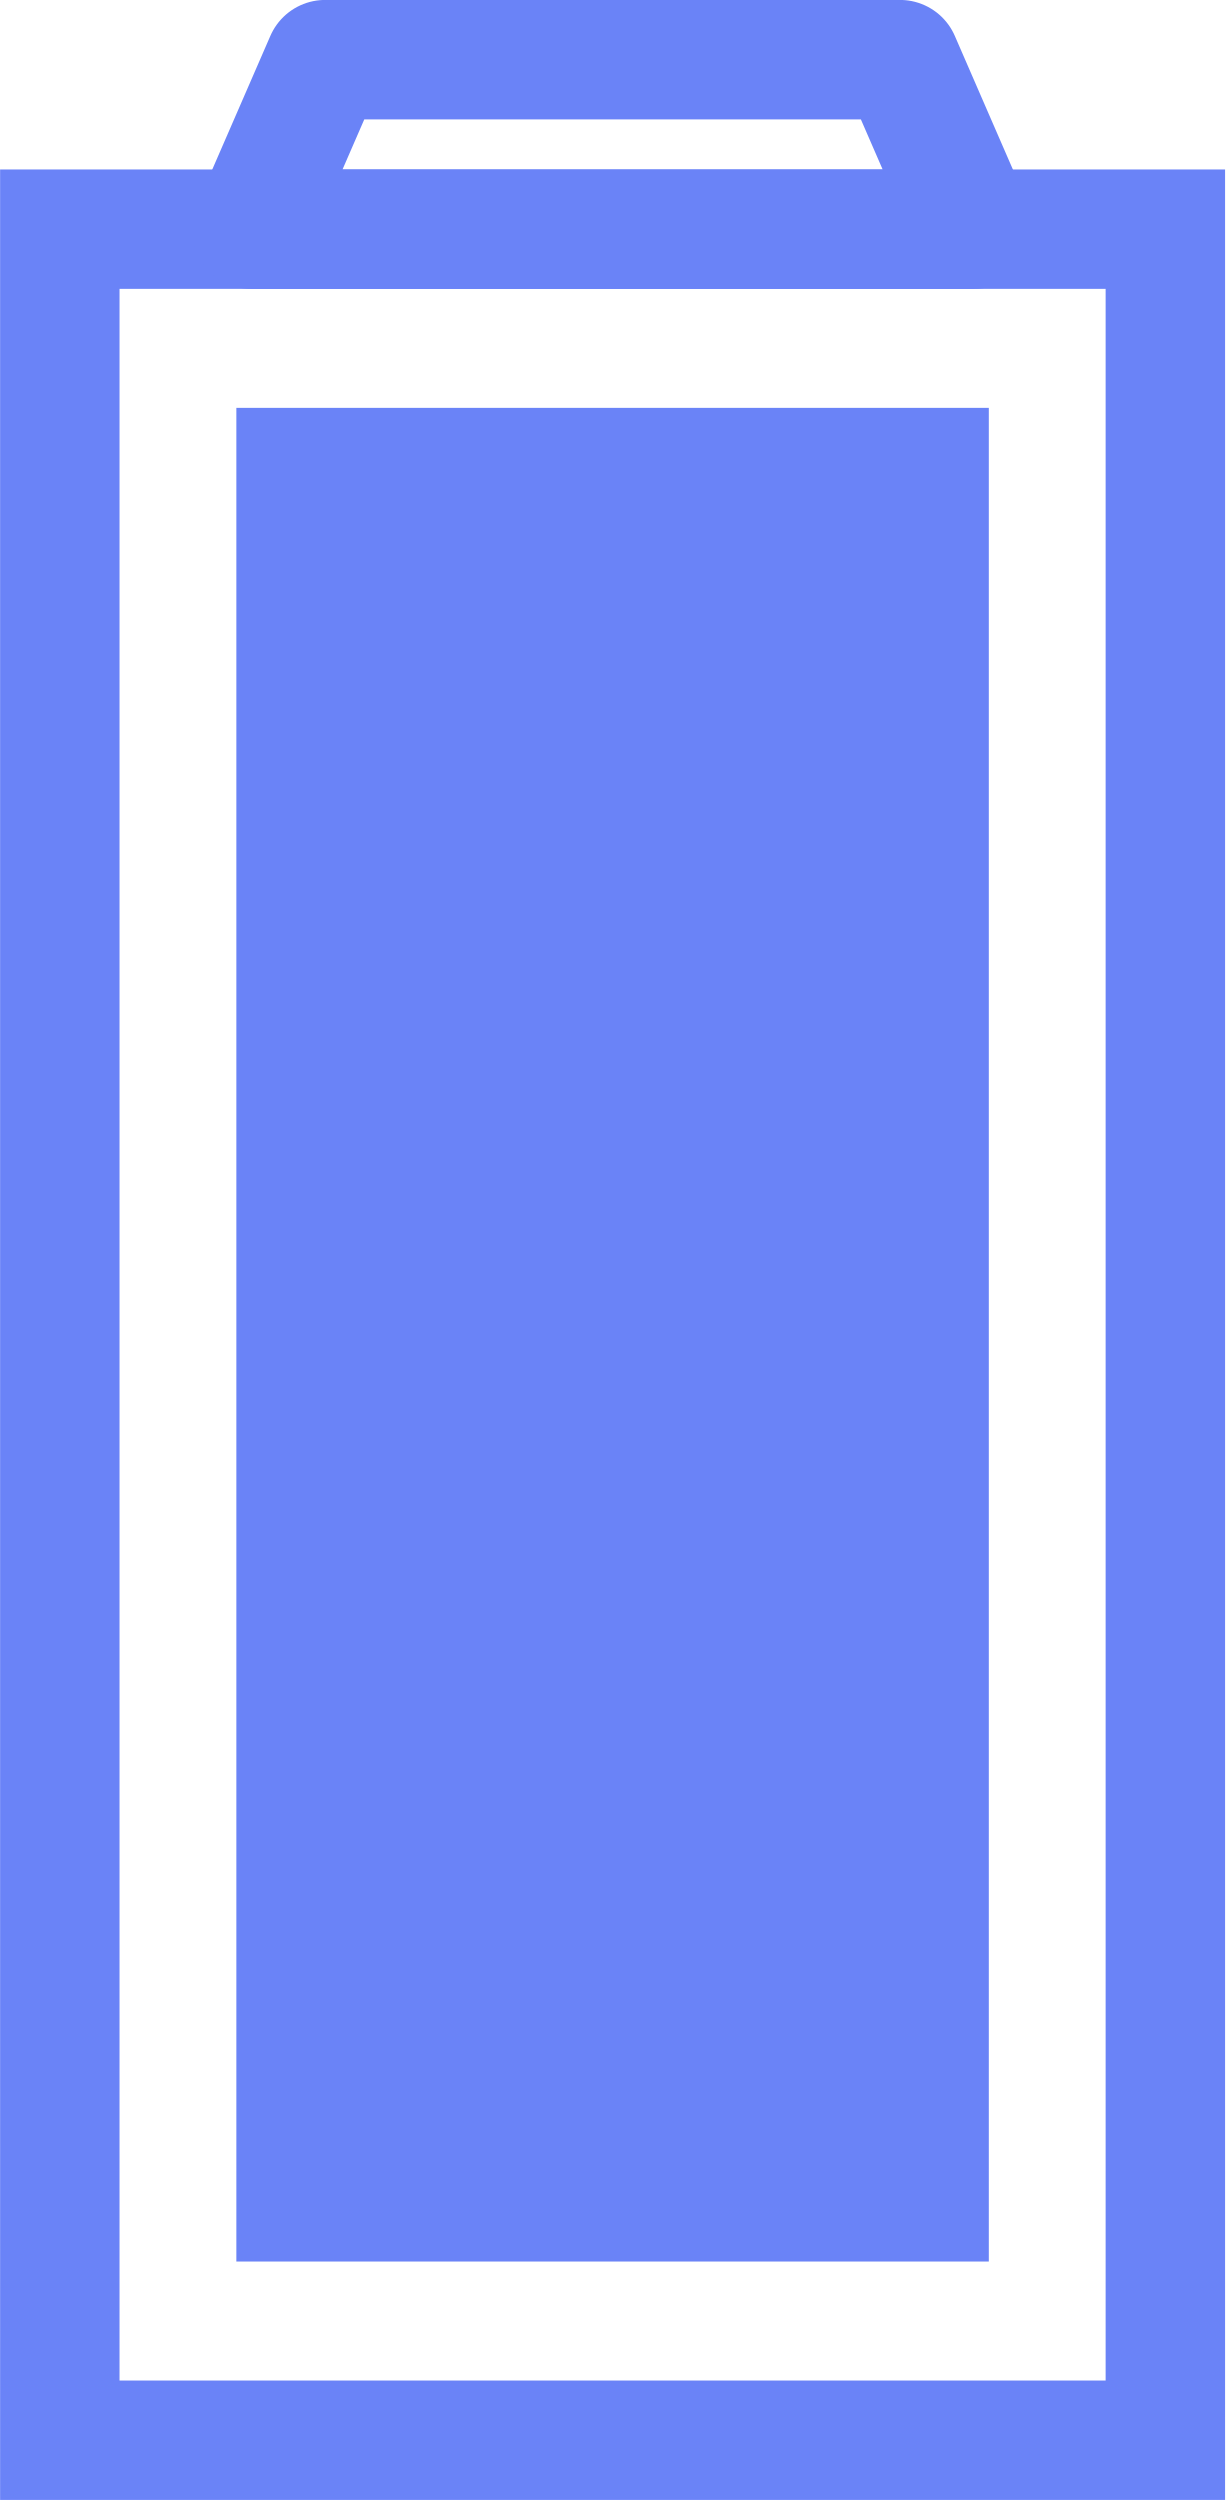
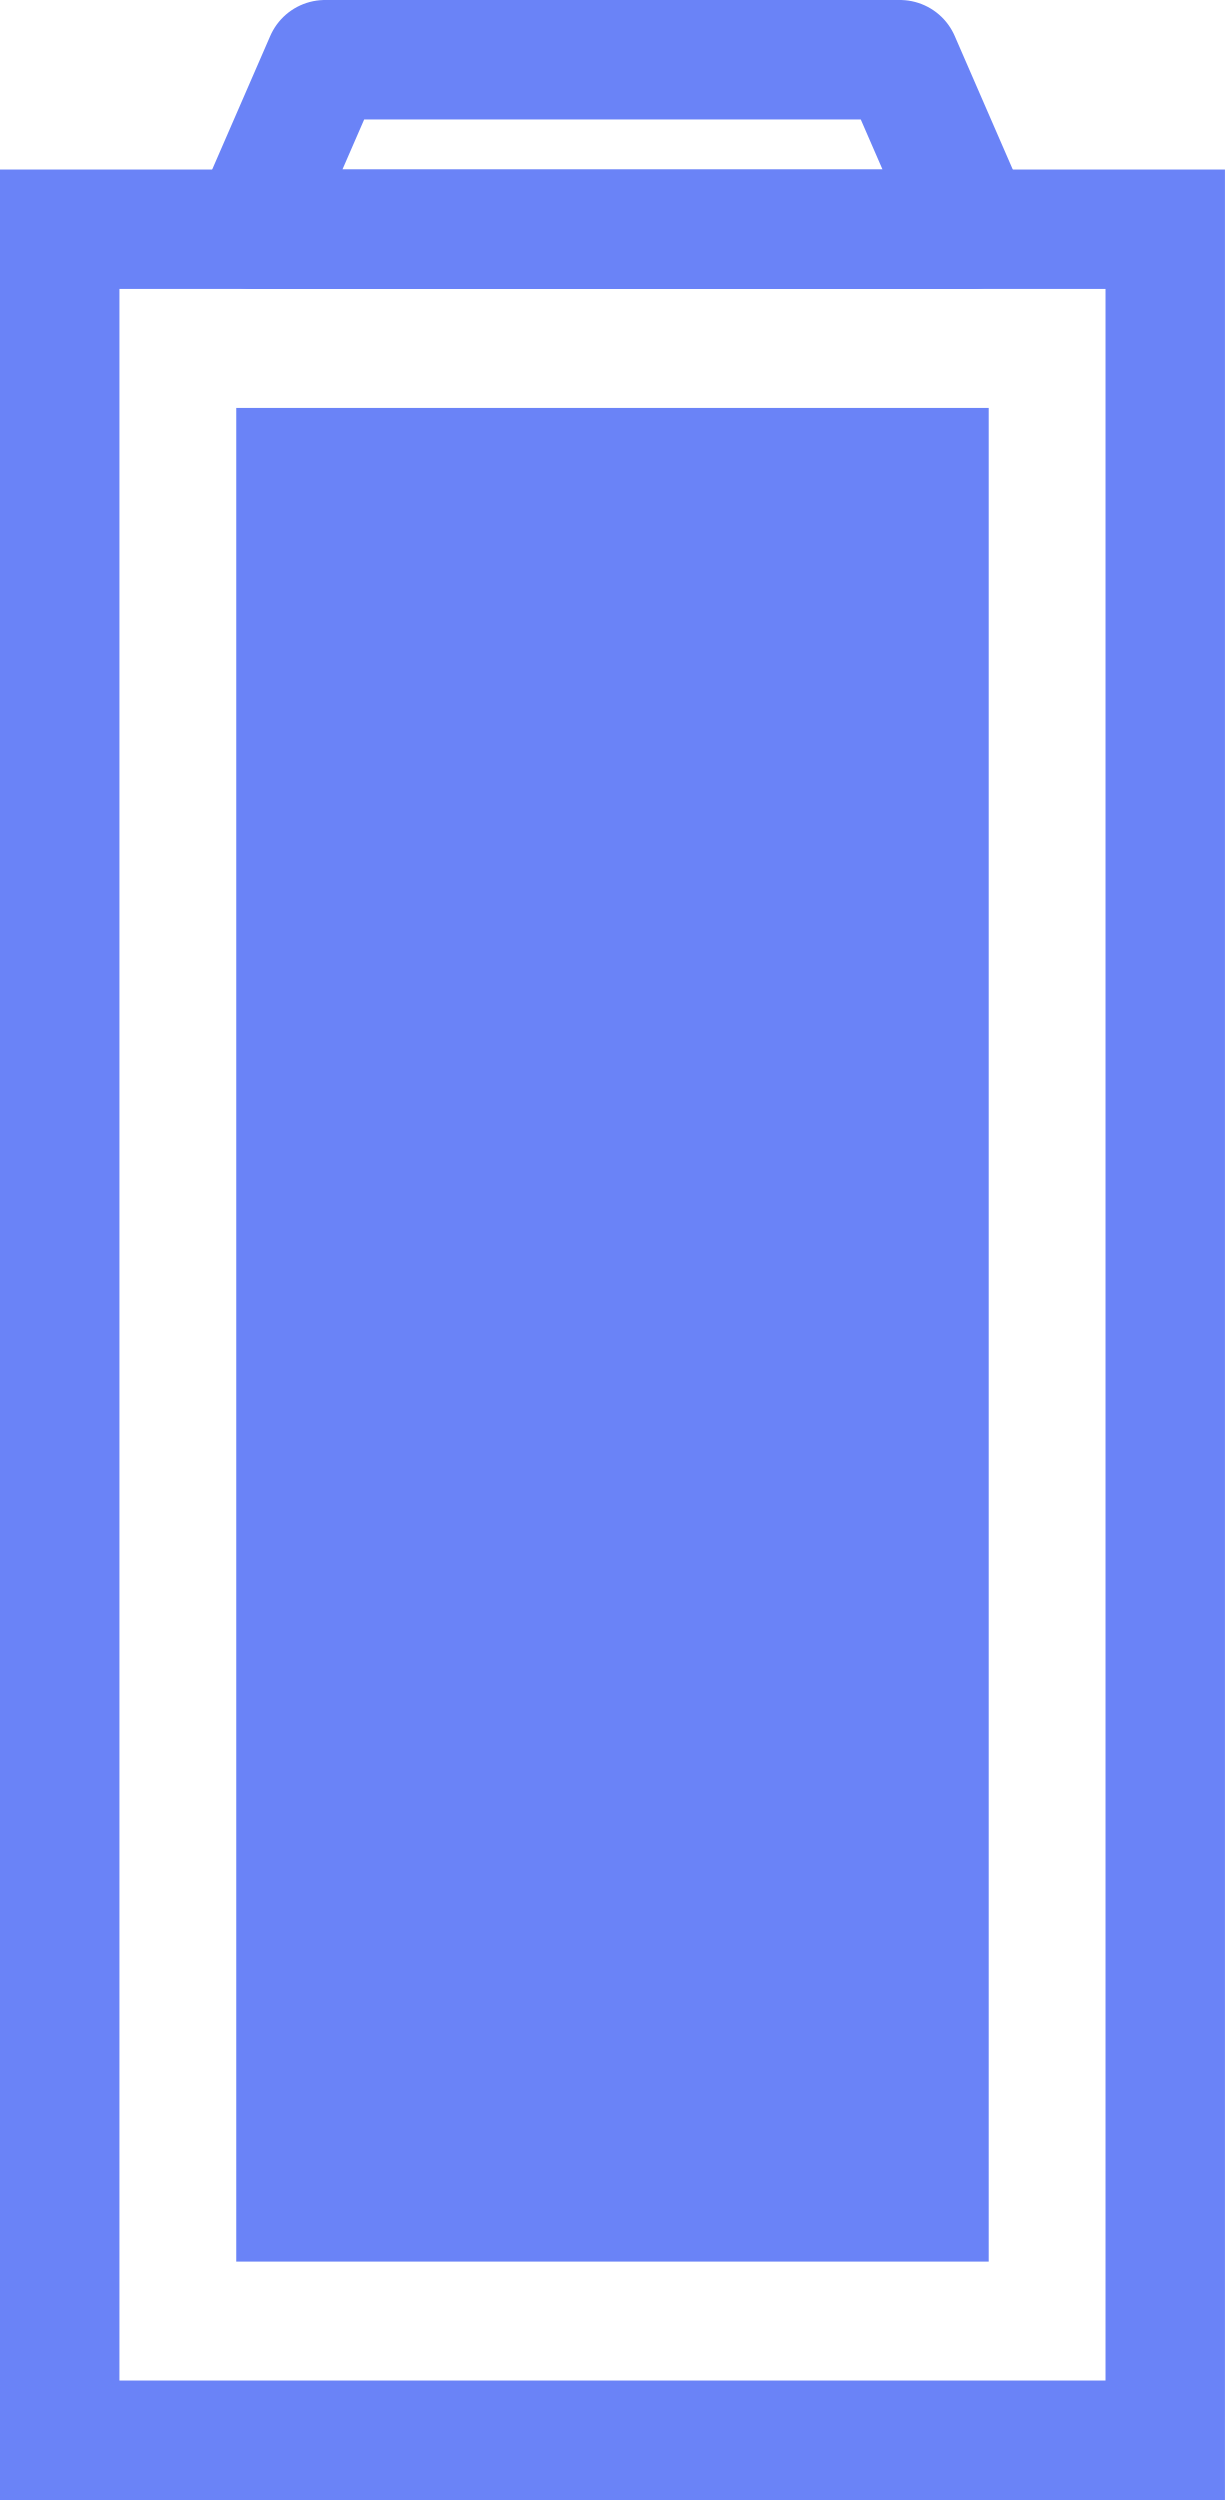
- <svg xmlns="http://www.w3.org/2000/svg" width="51.282" height="104.655" id="svg8359" version="1.1">
+ <svg xmlns="http://www.w3.org/2000/svg" width="49.004" height="100.011" id="svg8359" version="1.1">
  <defs id="defs8361" />
-   <g id="layer1" transform="translate(-50.09018,-87.88746)">
+   <g id="layer1" transform="translate(-50.09425,-87.88468)">
    <g id="g8890" transform="matrix(0.3000602,0,0,0.3000602,36.59685,63.0481)">
-       <path id="rect8880" d="m 53.314,114.754 154.235,0 0,308.471 -154.235,0 z" style="fill:none;stroke:#6a83f7;stroke-width:16.663;stroke-linecap:round;stroke-linejoin:miter;stroke-miterlimit:4;stroke-opacity:1;stroke-dasharray:none" />
-       <path style="fill:#6a83f7;fill-opacity:1;stroke:#6a83f7;stroke-width:1.537;stroke-linecap:round;stroke-linejoin:miter;stroke-miterlimit:4;stroke-opacity:1" d="m 78.711,140.451 103.441,0 0,257.077 -103.441,0 z" id="path8883" />
-       <path id="rect8887" d="m 90.329,91.104 80.204,0 10.282,23.652 -100.769,0 z" style="fill:none;stroke:#6a83f7;stroke-width:16.663;stroke-linecap:round;stroke-linejoin:round;stroke-miterlimit:4;stroke-opacity:1;stroke-dasharray:none" />
+       <path id="rect8880" d="m 52.944,113.334 147.389,0 0,294.778 -147.389,0 z" style="fill:none;stroke:#6a83f7;stroke-width:15.924;stroke-linecap:round;stroke-linejoin:miter;stroke-miterlimit:4;stroke-opacity:1;stroke-dasharray:none" />
+       <path style="fill:#6a83f7;fill-opacity:1;stroke:#6a83f7;stroke-width:1.469;stroke-linecap:round;stroke-linejoin:miter;stroke-miterlimit:4;stroke-opacity:1" d="m 77.214,137.89 98.85,0 0,245.666 -98.85,0 z" id="path8883" />
+       <path id="rect8887" d="m 88.316,90.734 76.644,0 9.826,22.602 -96.296,0 z" style="fill:none;stroke:#6a83f7;stroke-width:15.924;stroke-linecap:round;stroke-linejoin:round;stroke-miterlimit:4;stroke-opacity:1;stroke-dasharray:none" />
    </g>
  </g>
</svg>
